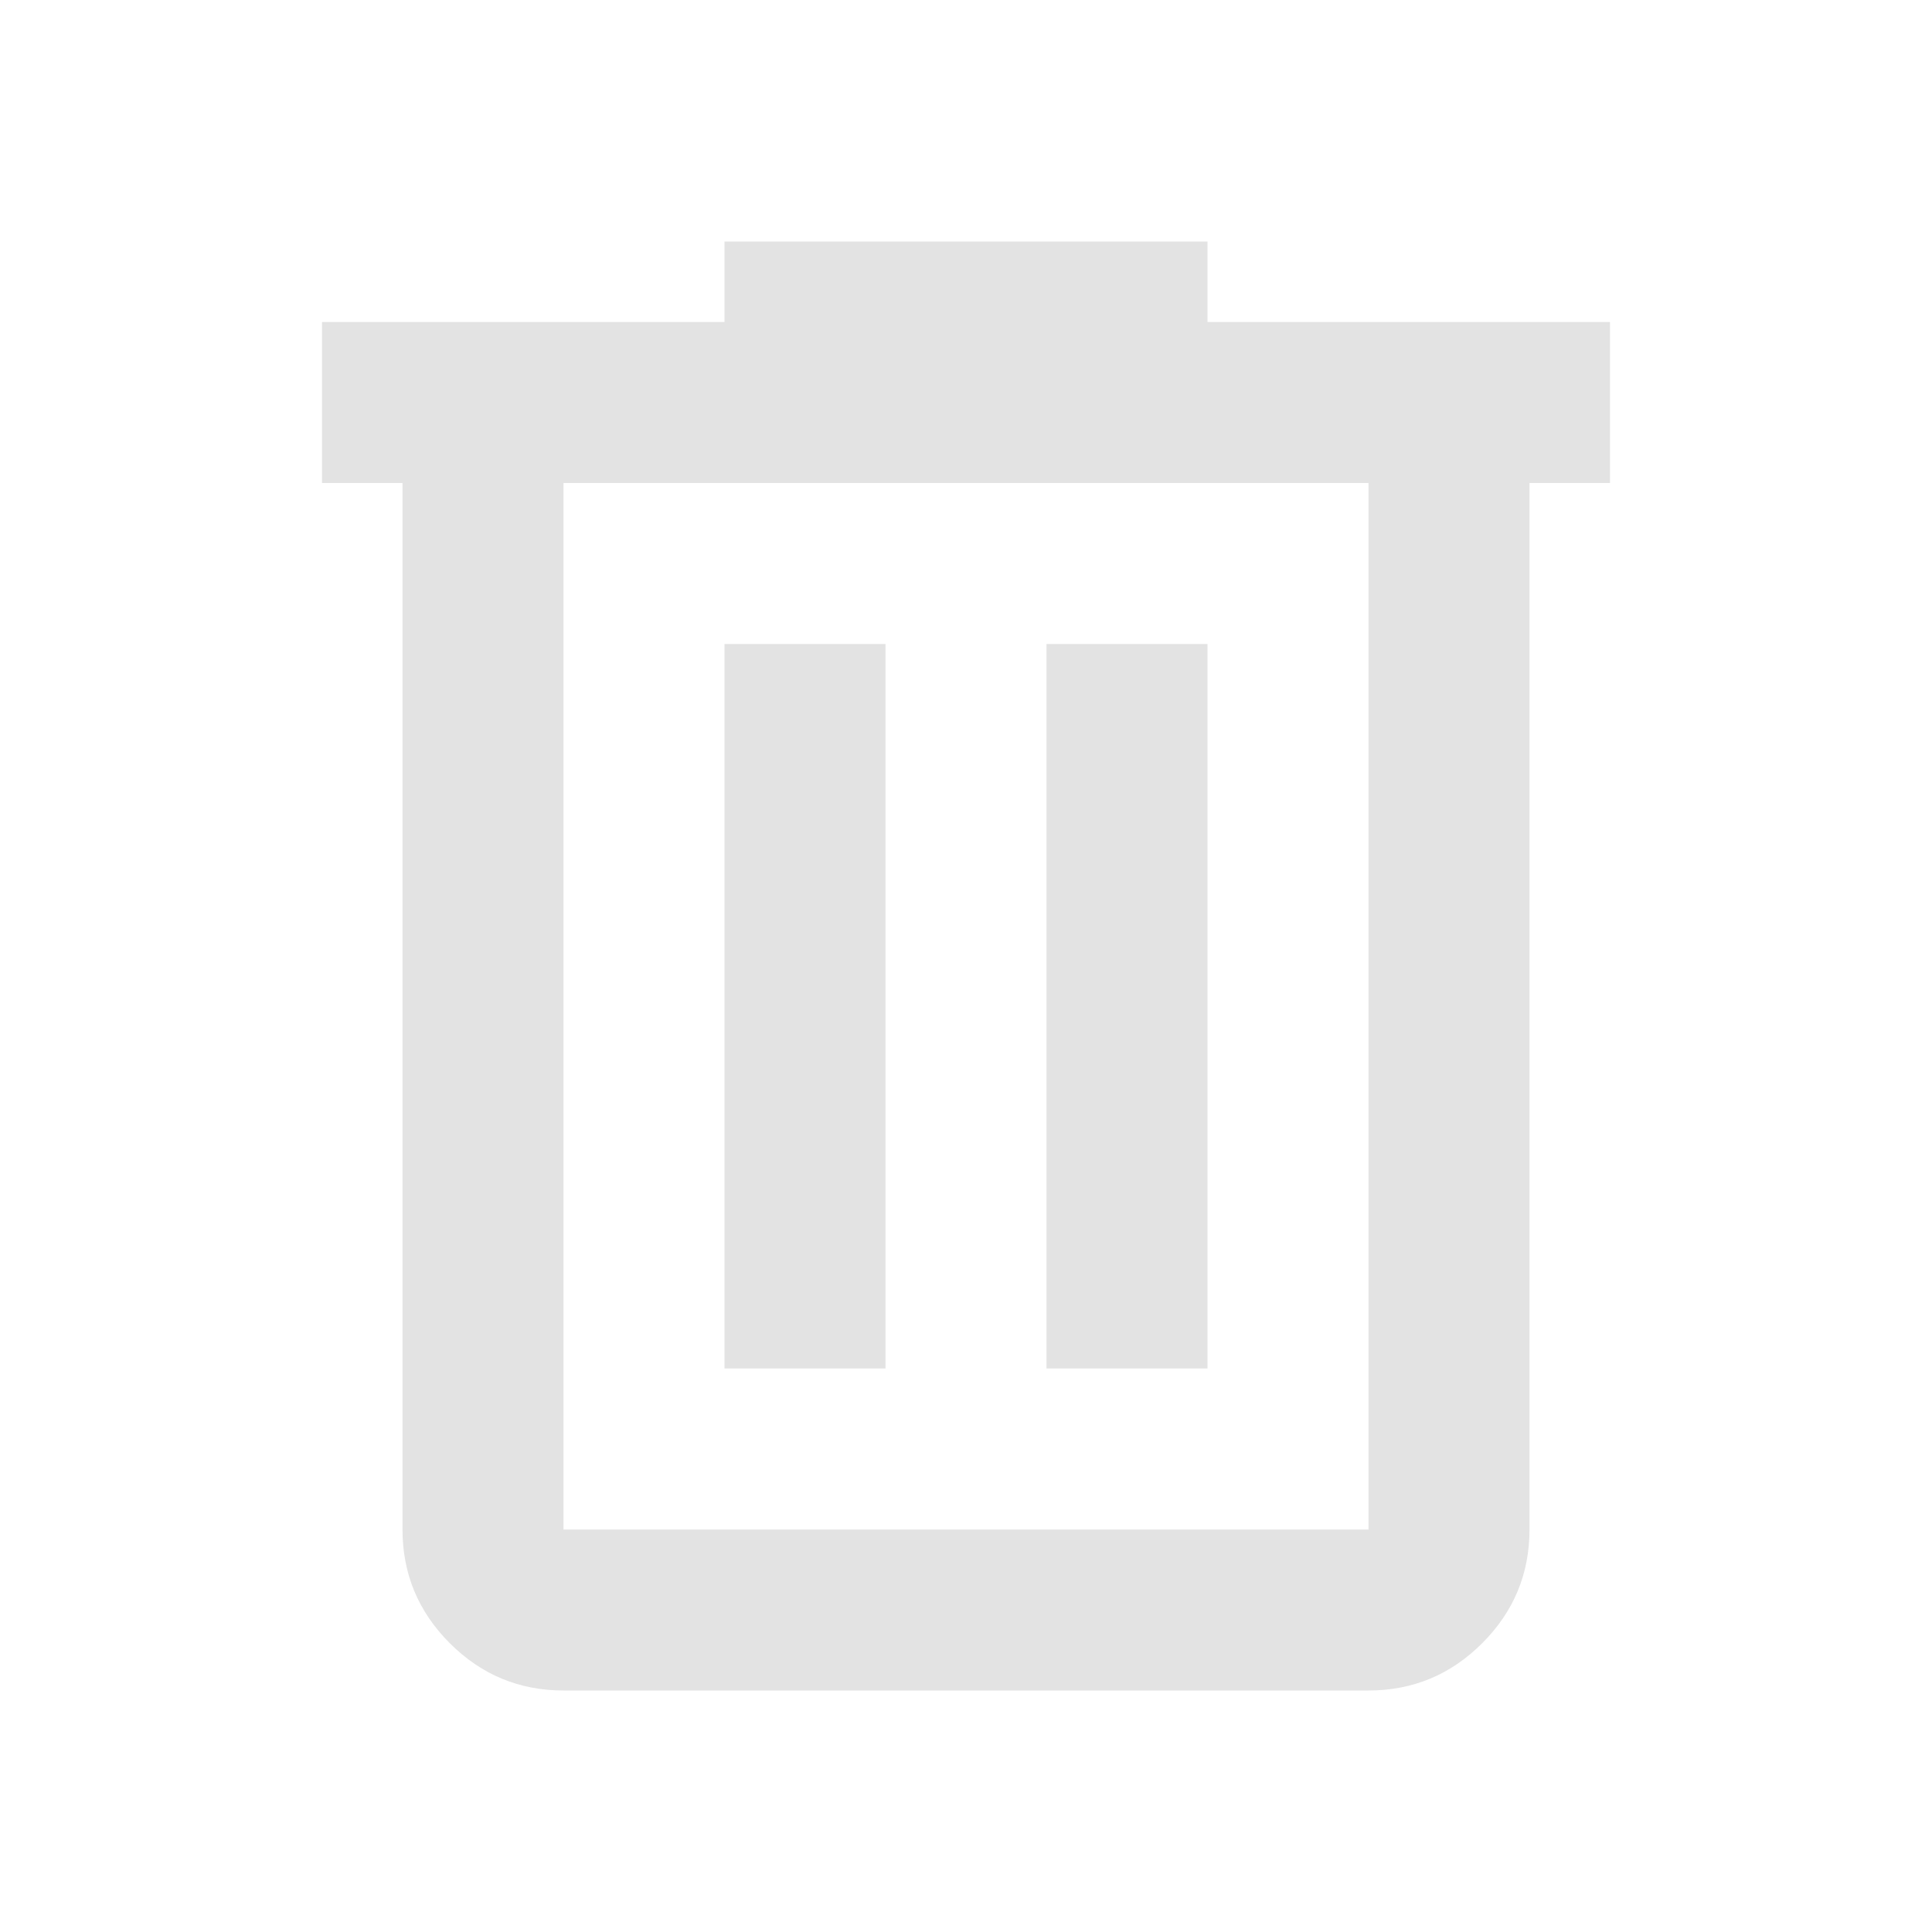
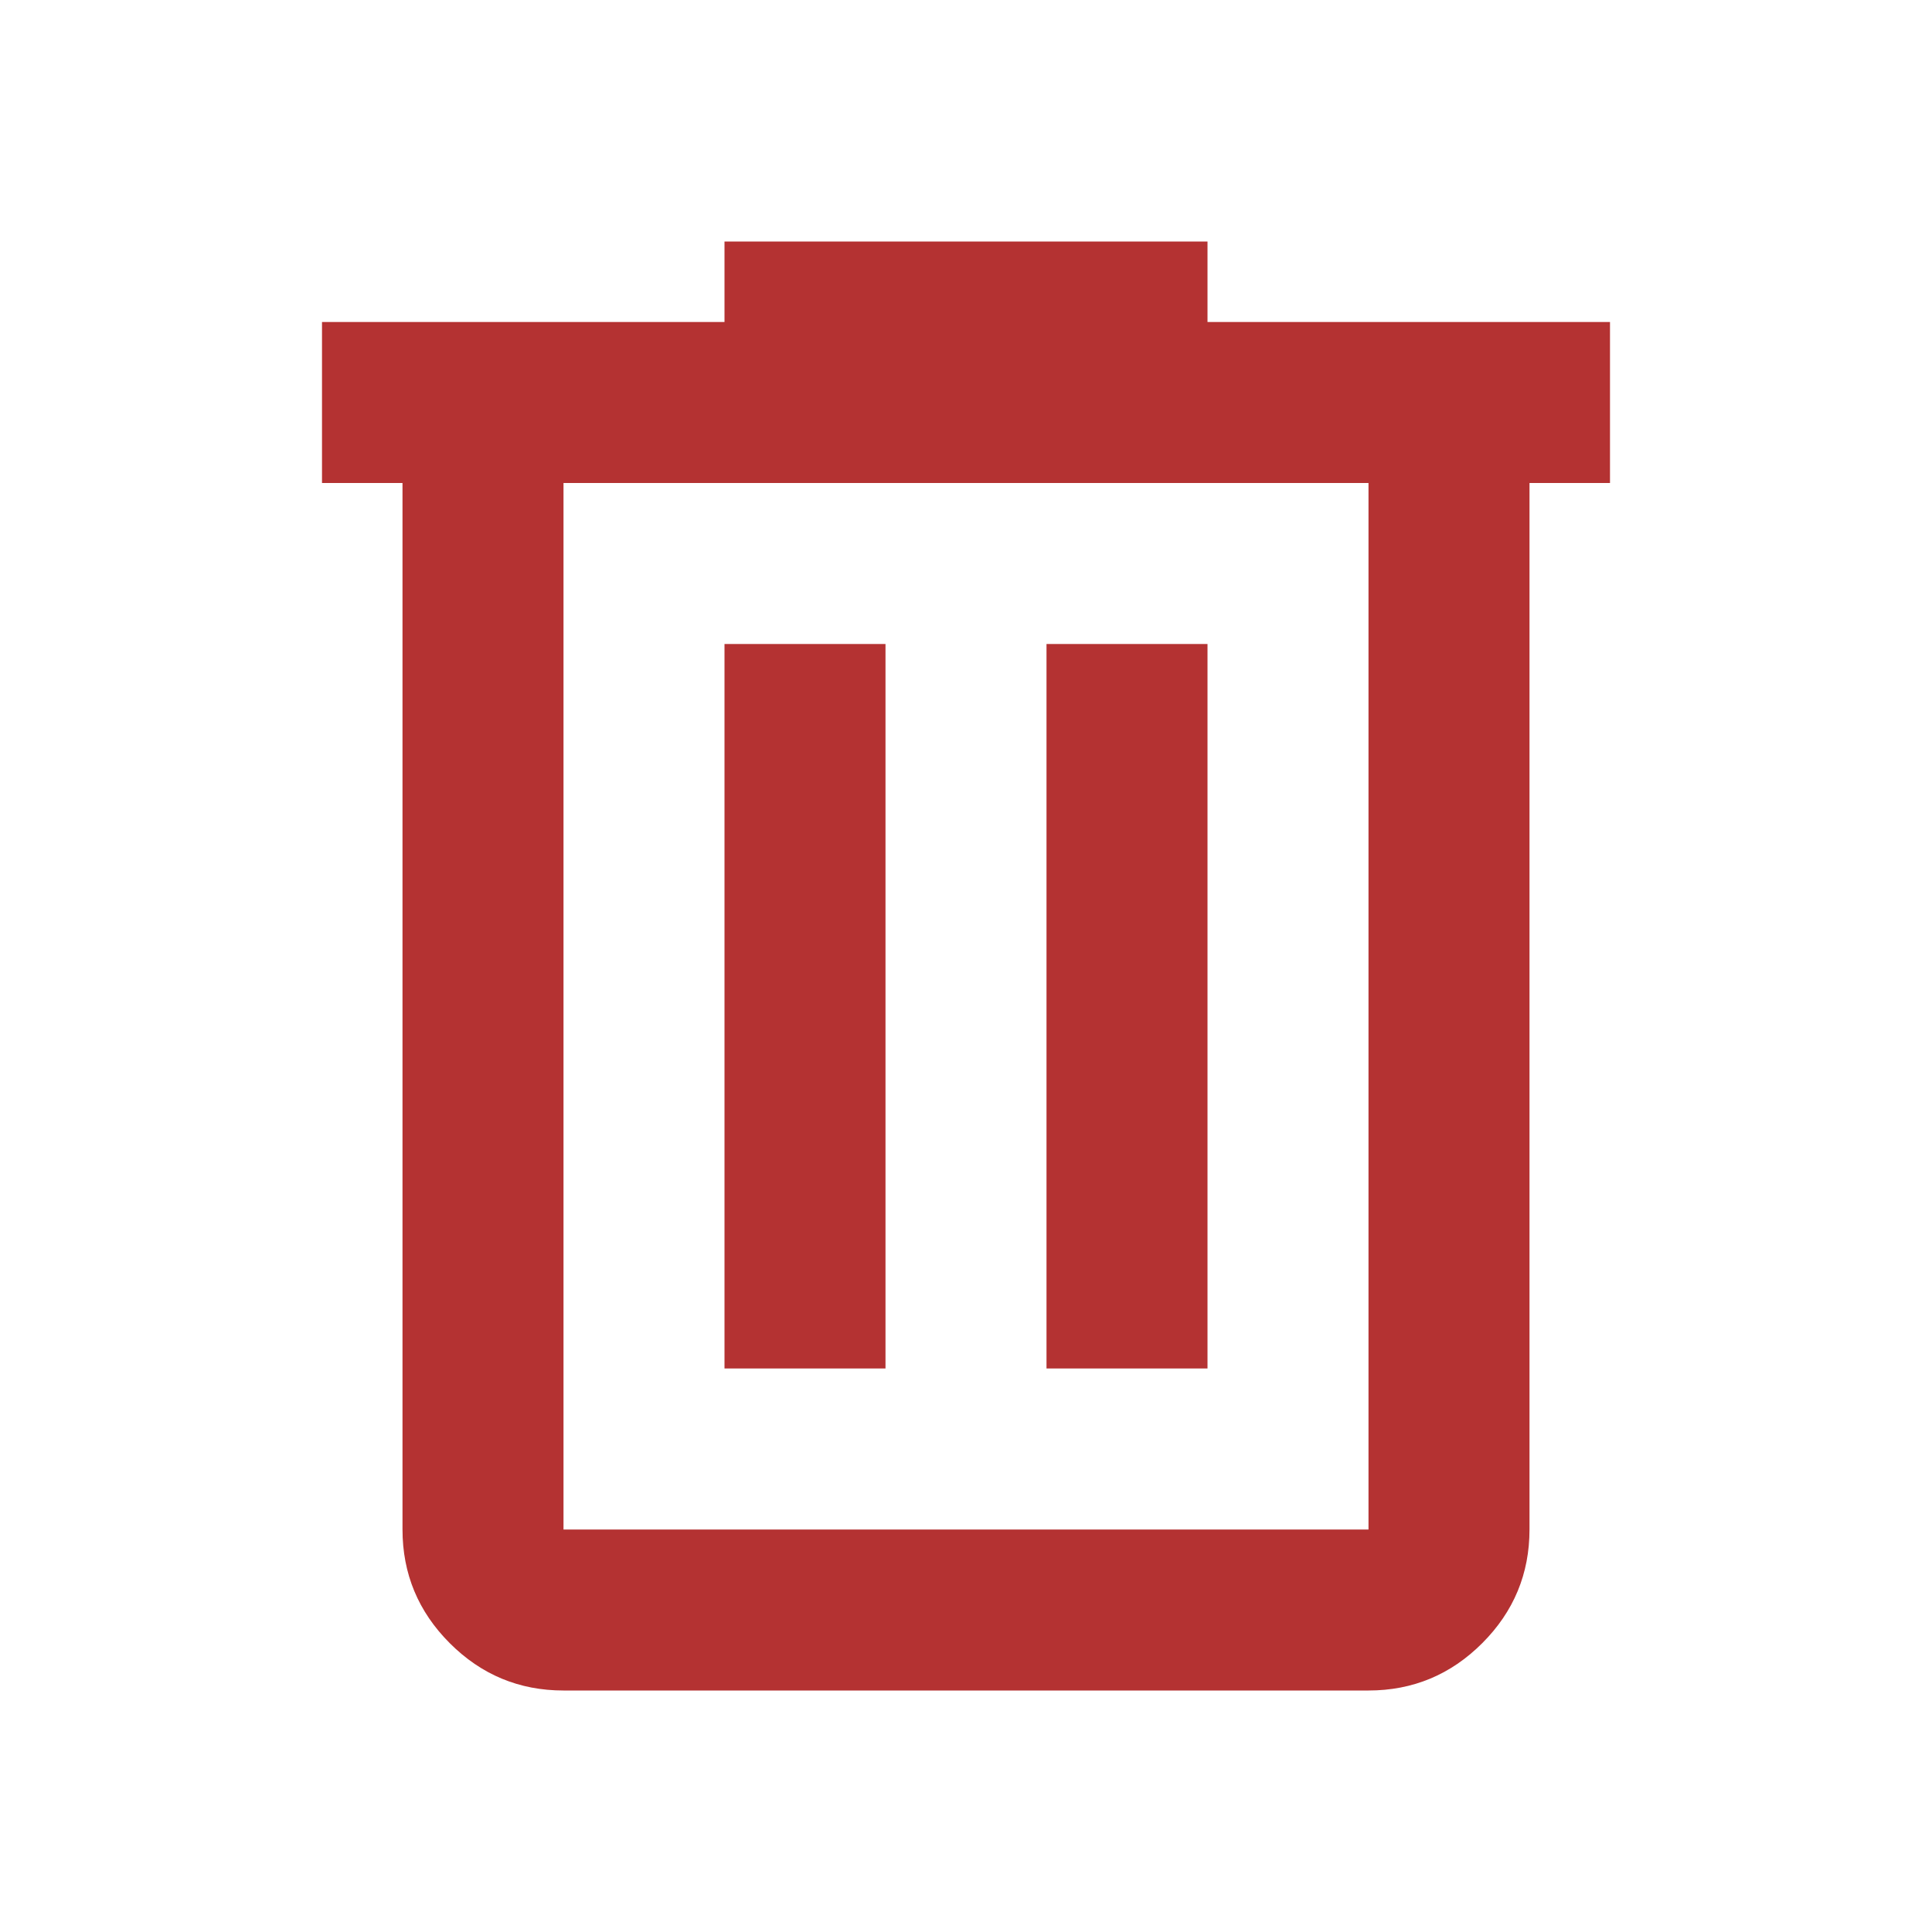
- <svg xmlns="http://www.w3.org/2000/svg" height="24px" viewBox="0 -960 960 960" width="24px" fill="#e3e3e3">
+ <svg xmlns="http://www.w3.org/2000/svg" height="24px" viewBox="0 -960 960 960" width="24px" fill="#b43232">
  <path d="M280-120q-33 0-56.5-23.5T200-200v-520h-40v-80h200v-40h240v40h200v80h-40v520q0 33-23.5 56.5T680-120H280Zm400-600H280v520h400v-520ZM360-280h80v-360h-80v360Zm160 0h80v-360h-80v360ZM280-720v520-520Z" />
</svg>
